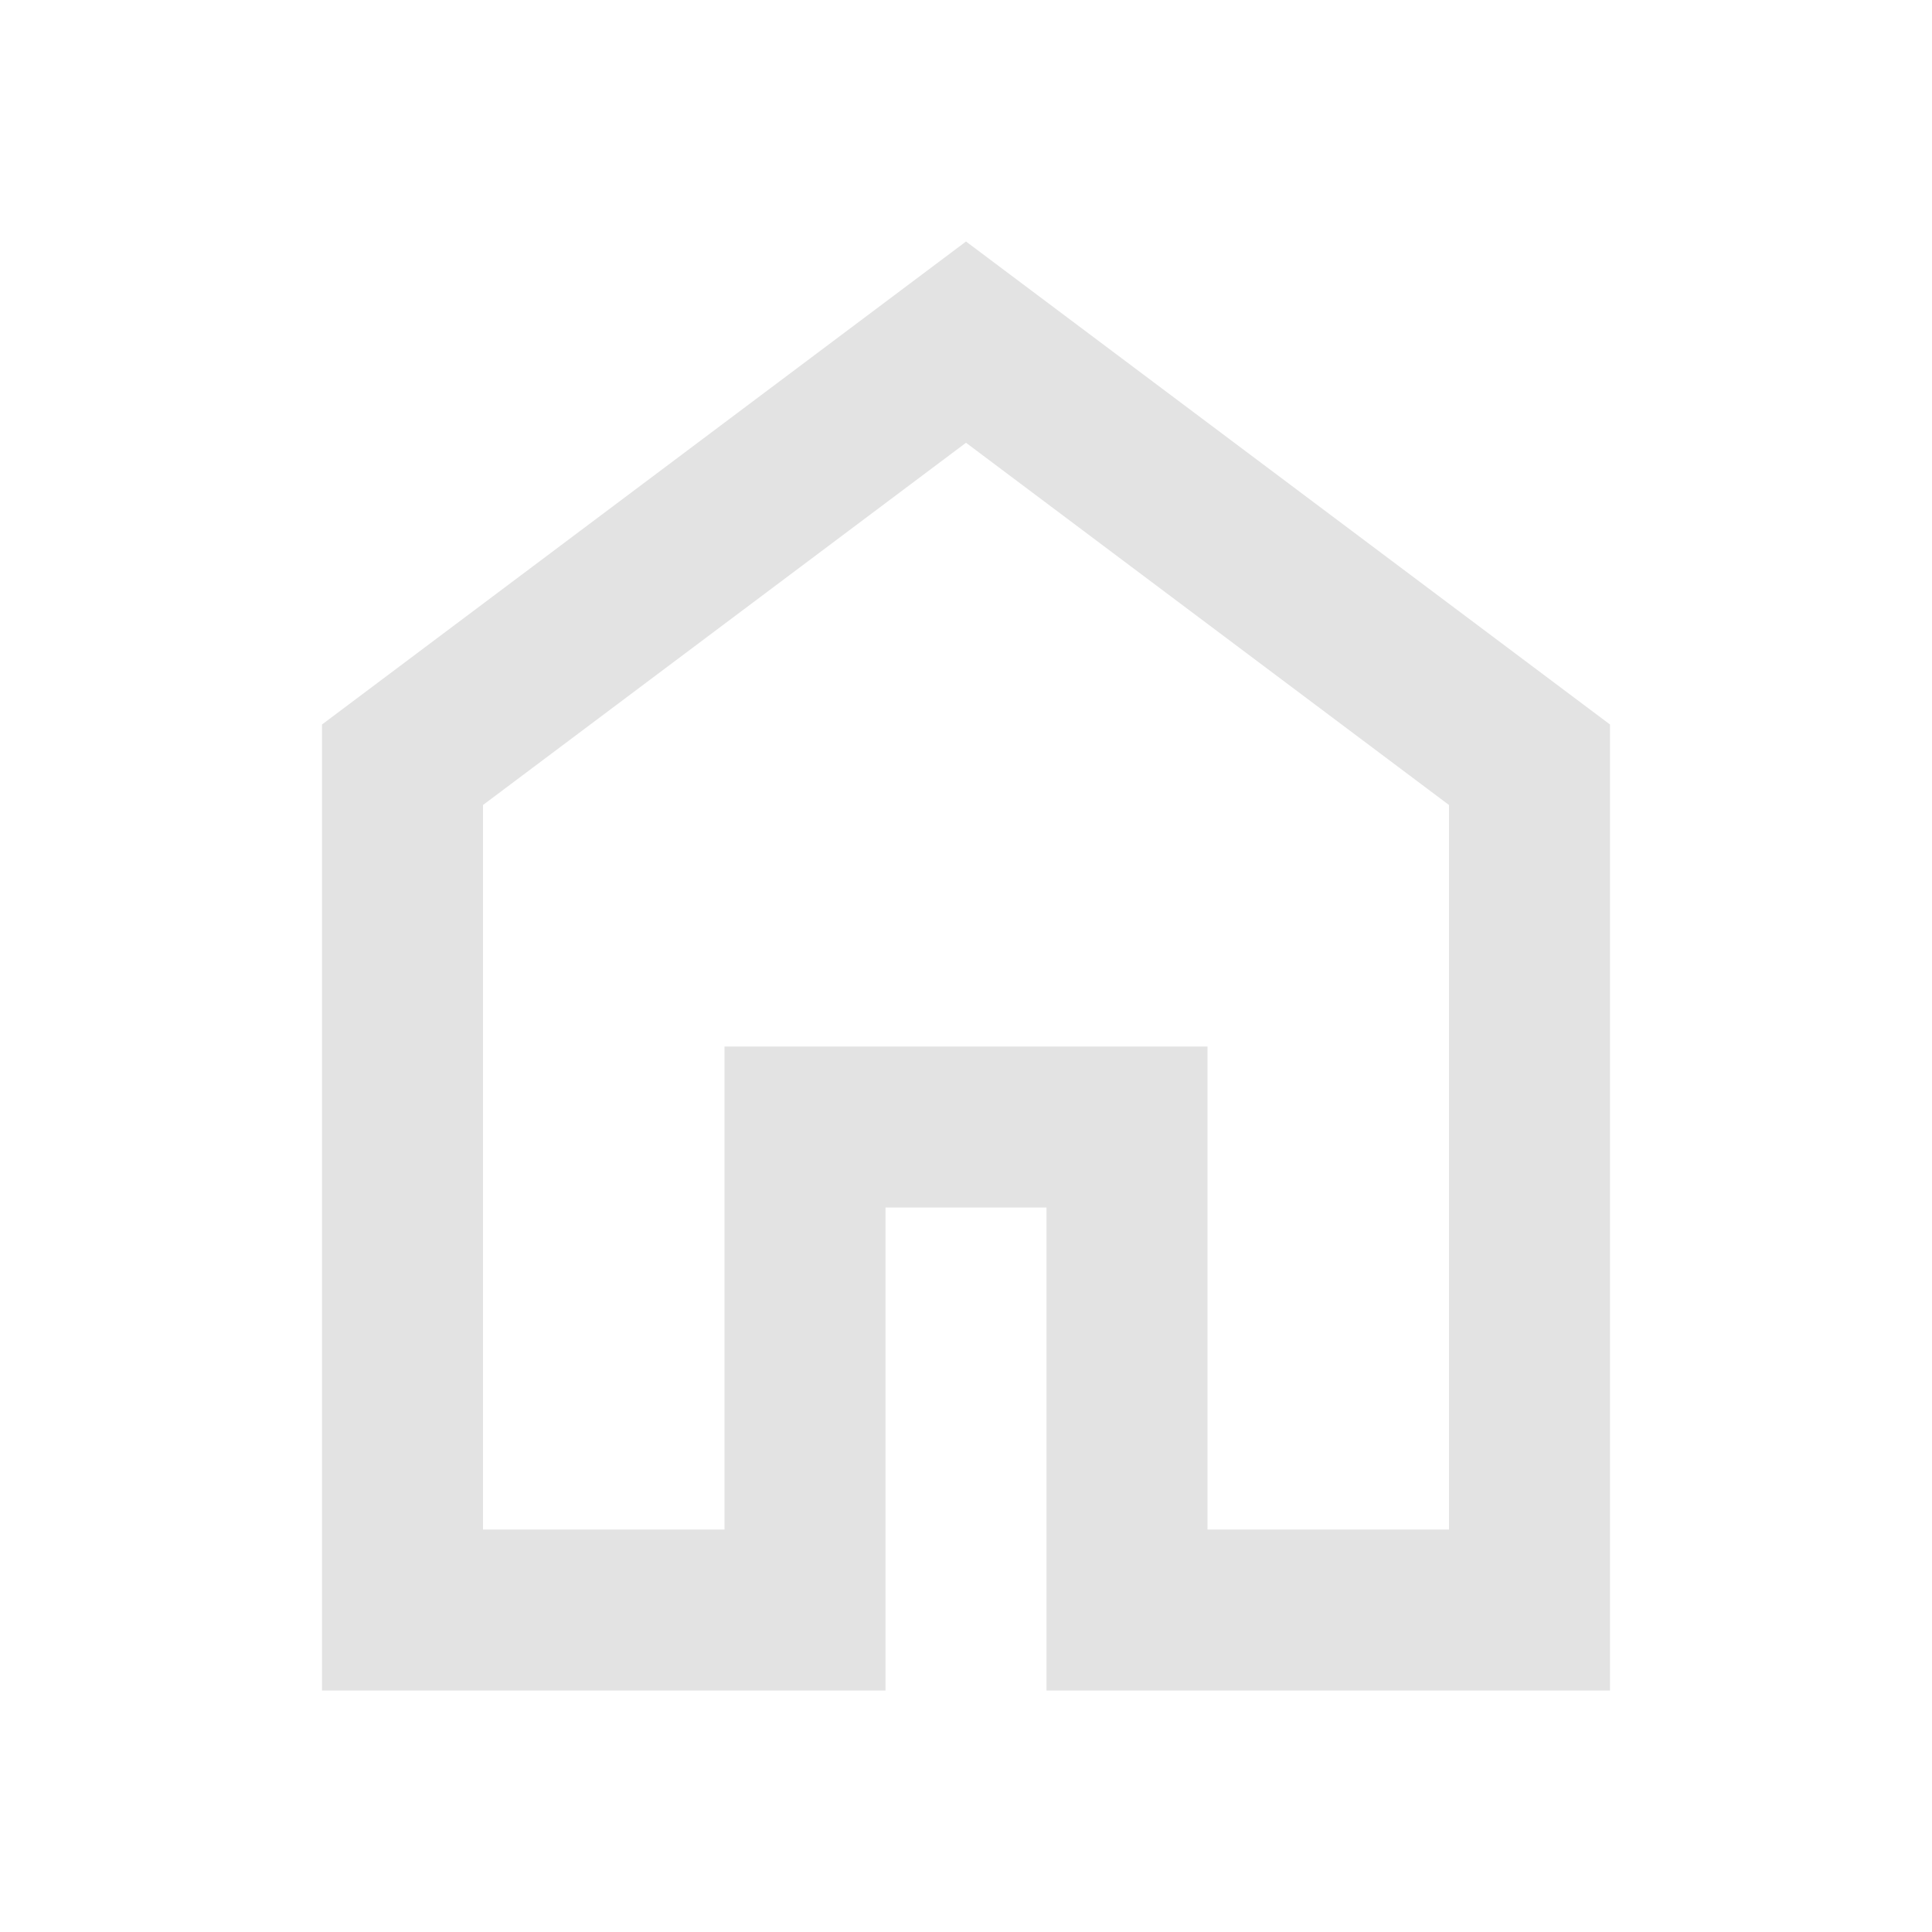
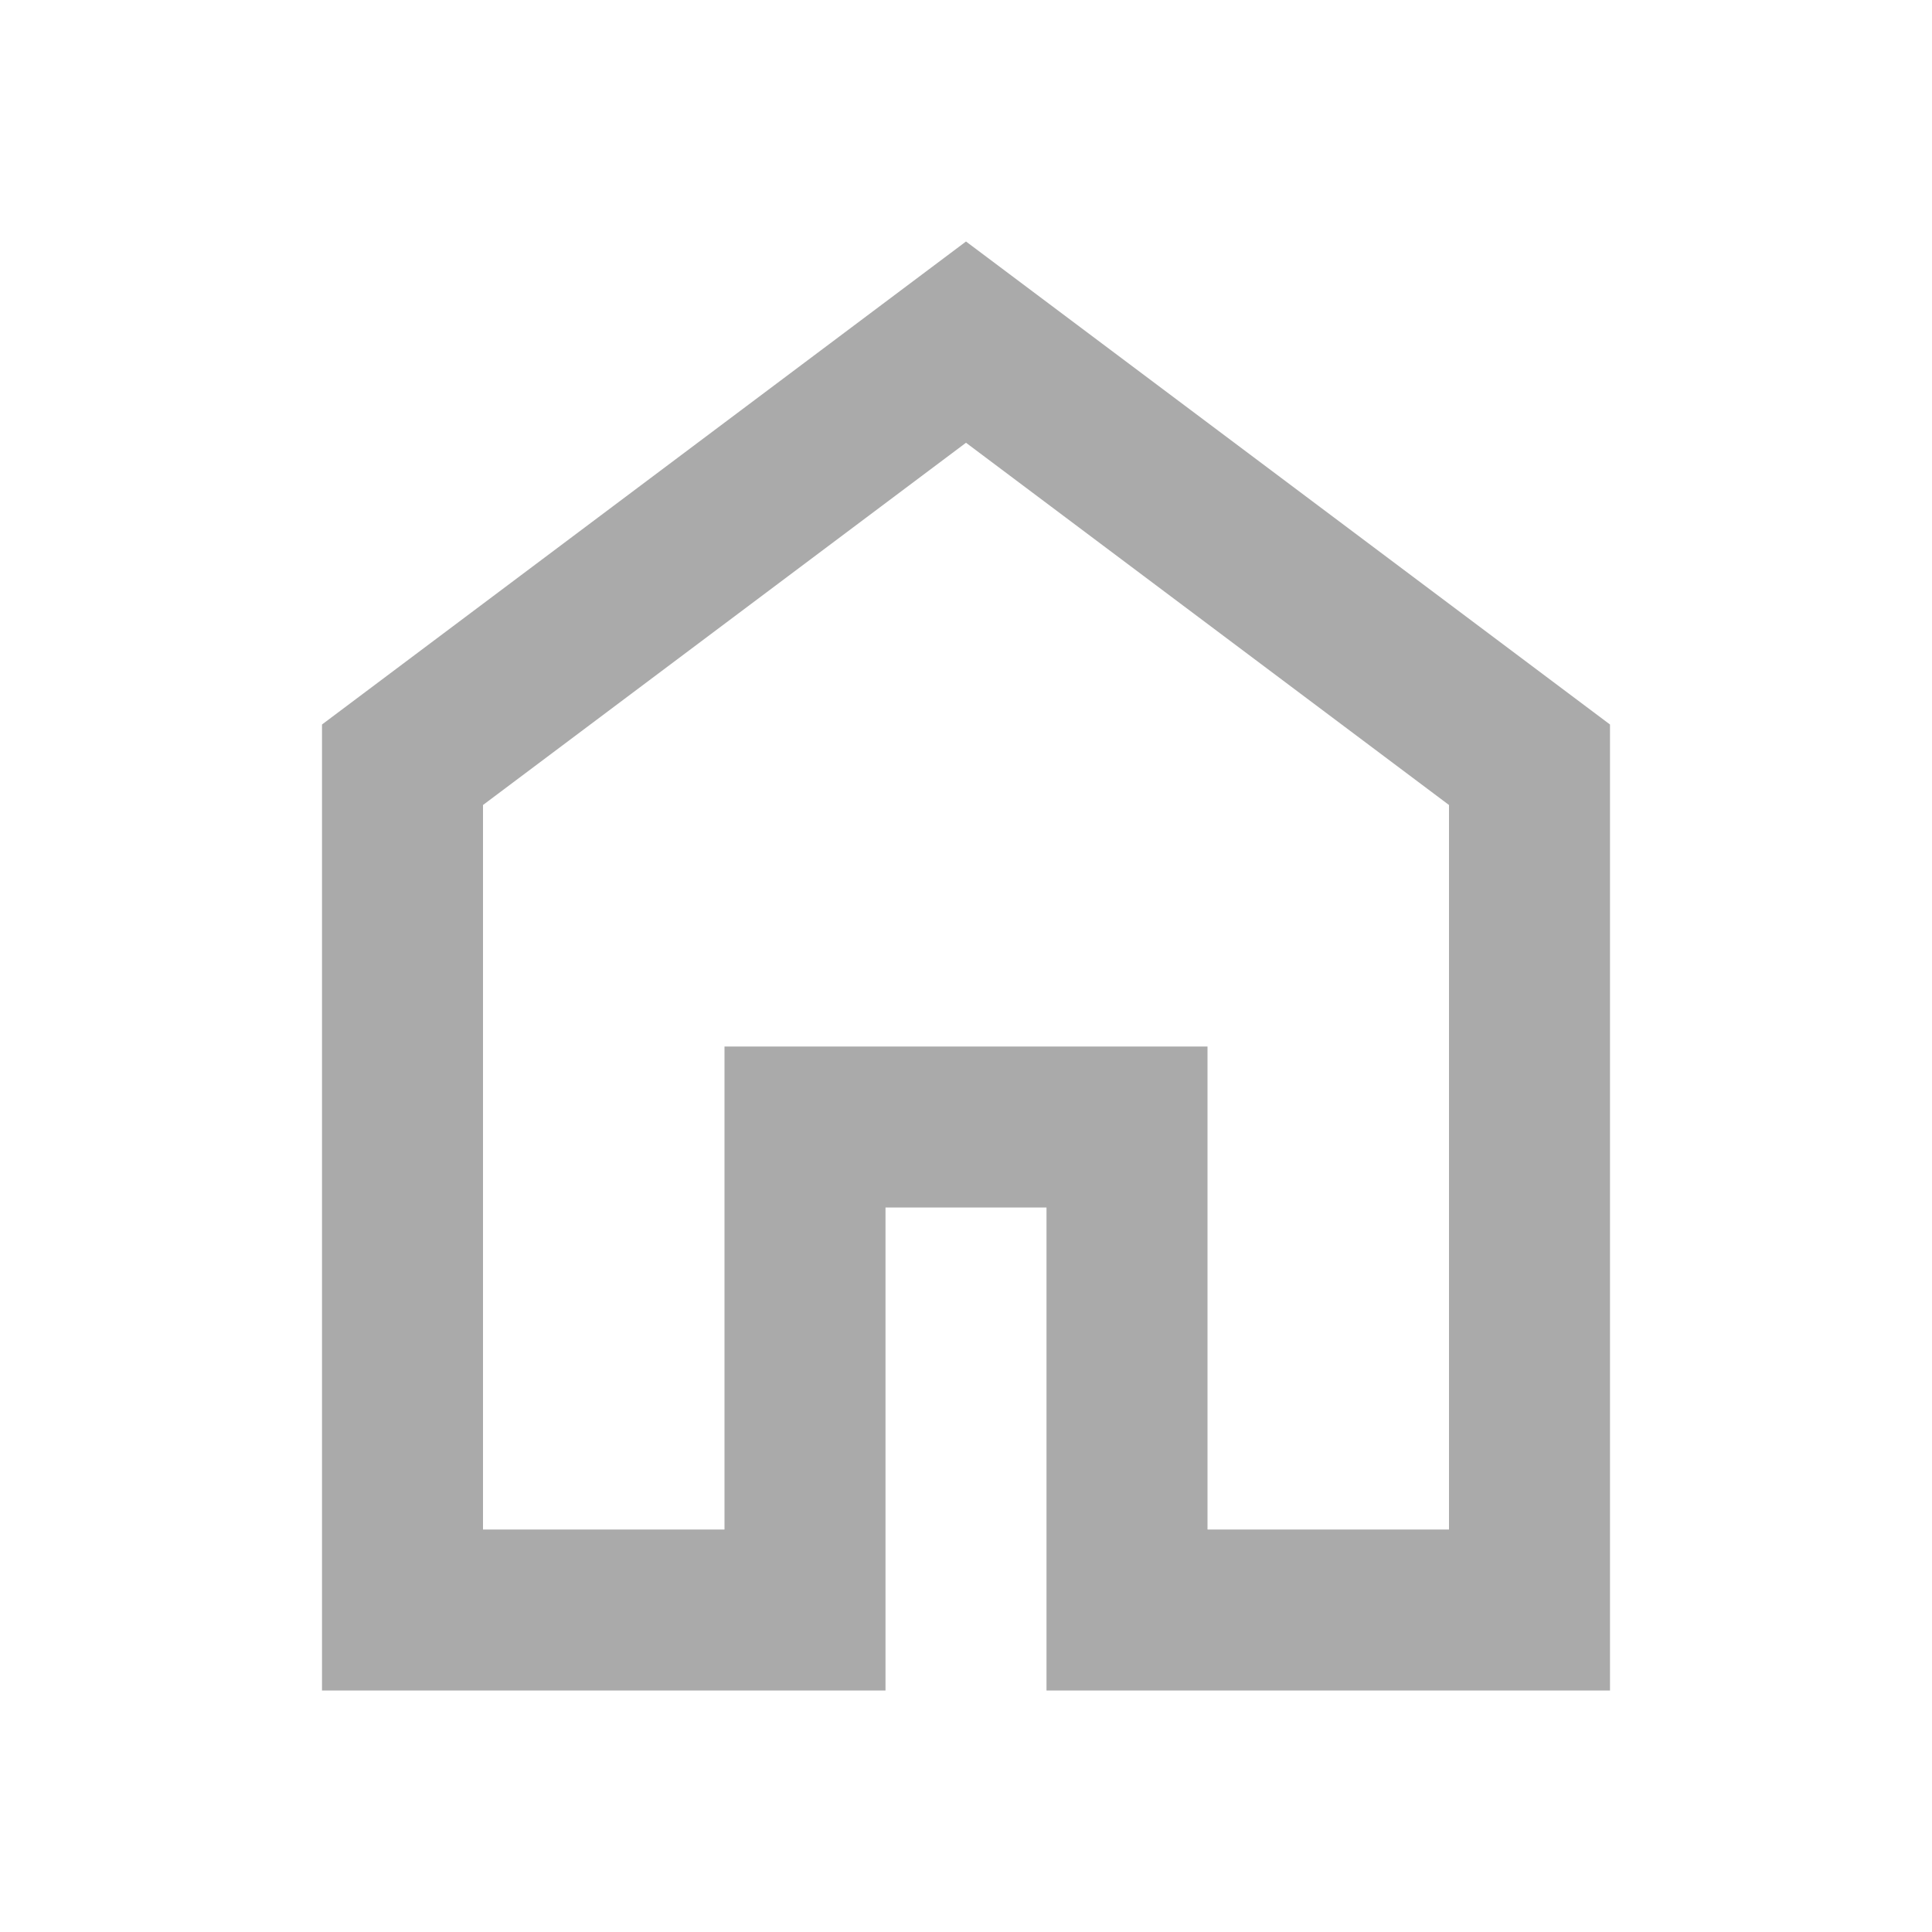
- <svg xmlns="http://www.w3.org/2000/svg" height="24px" viewBox="0 -960 960 960" width="24px" fill="#e3e3e3">
+ <svg xmlns="http://www.w3.org/2000/svg" height="24px" viewBox="0 -960 960 960" width="24px" fill="#aaaaaa">
  <path d="M240-200h120v-240h240v240h120v-360L480-740 240-560v360Zm-80 80v-480l320-240 320 240v480H520v-240h-80v240H160Zm320-350Z" />
</svg>
